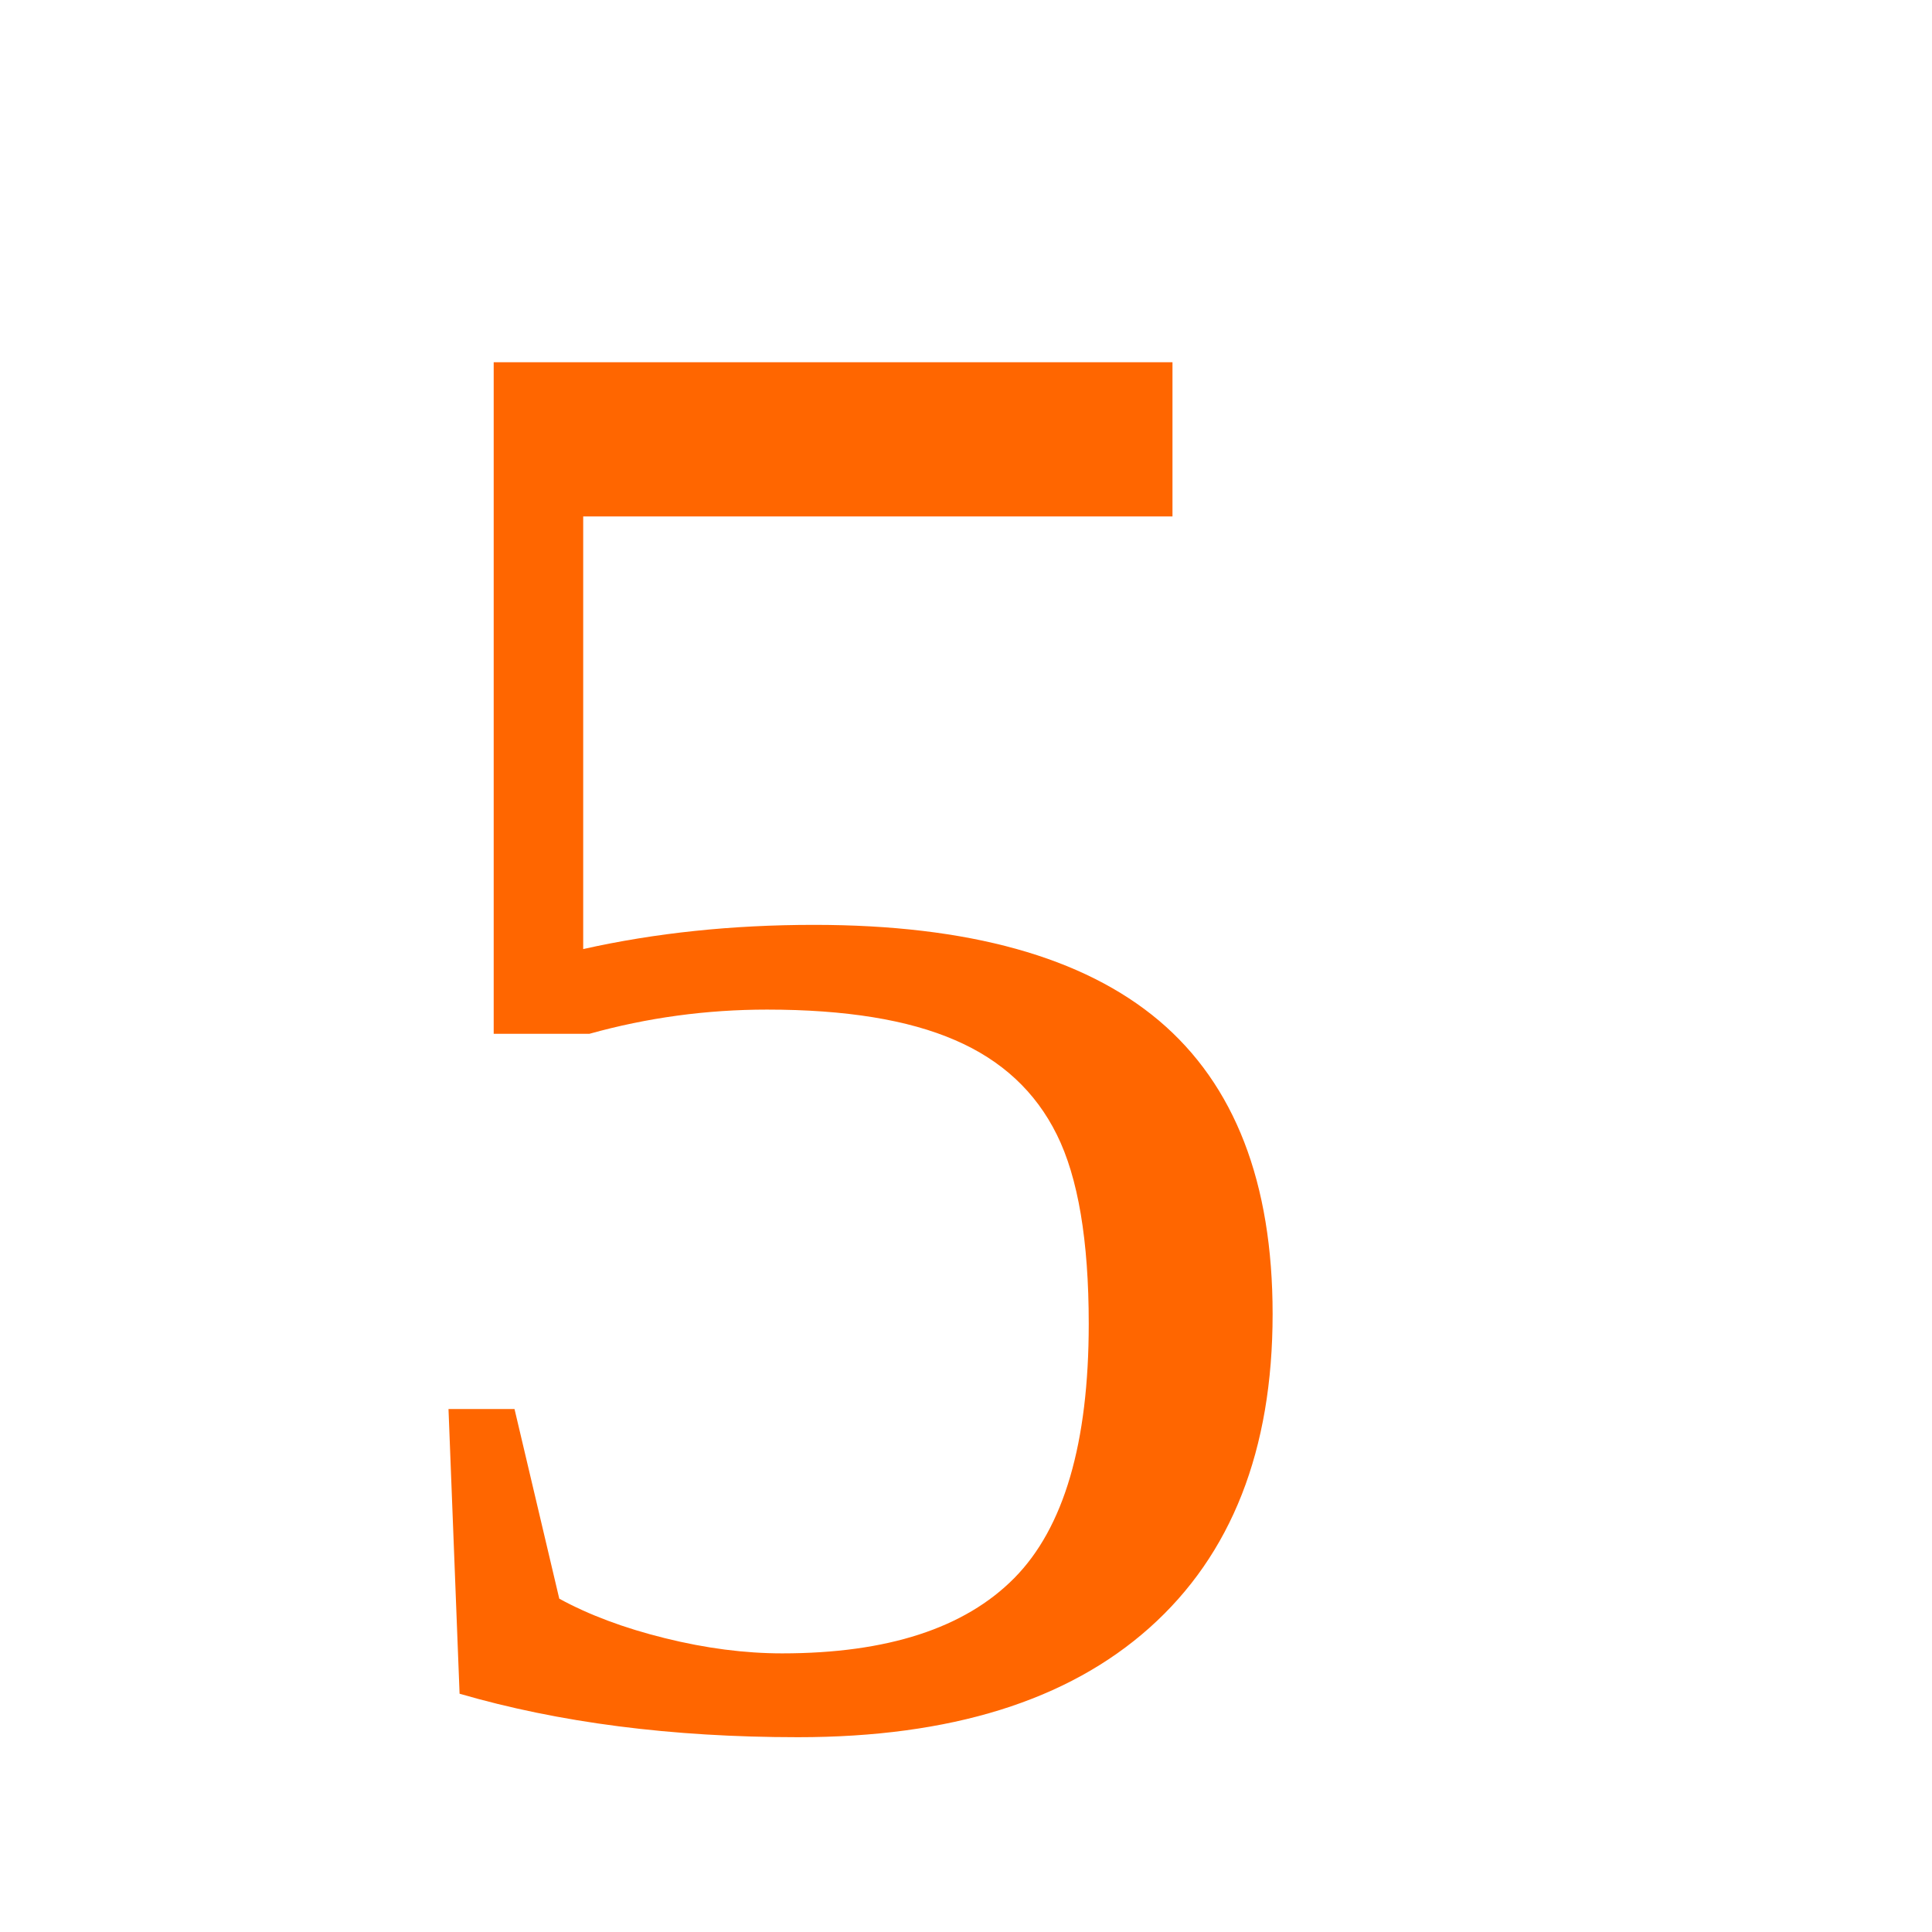
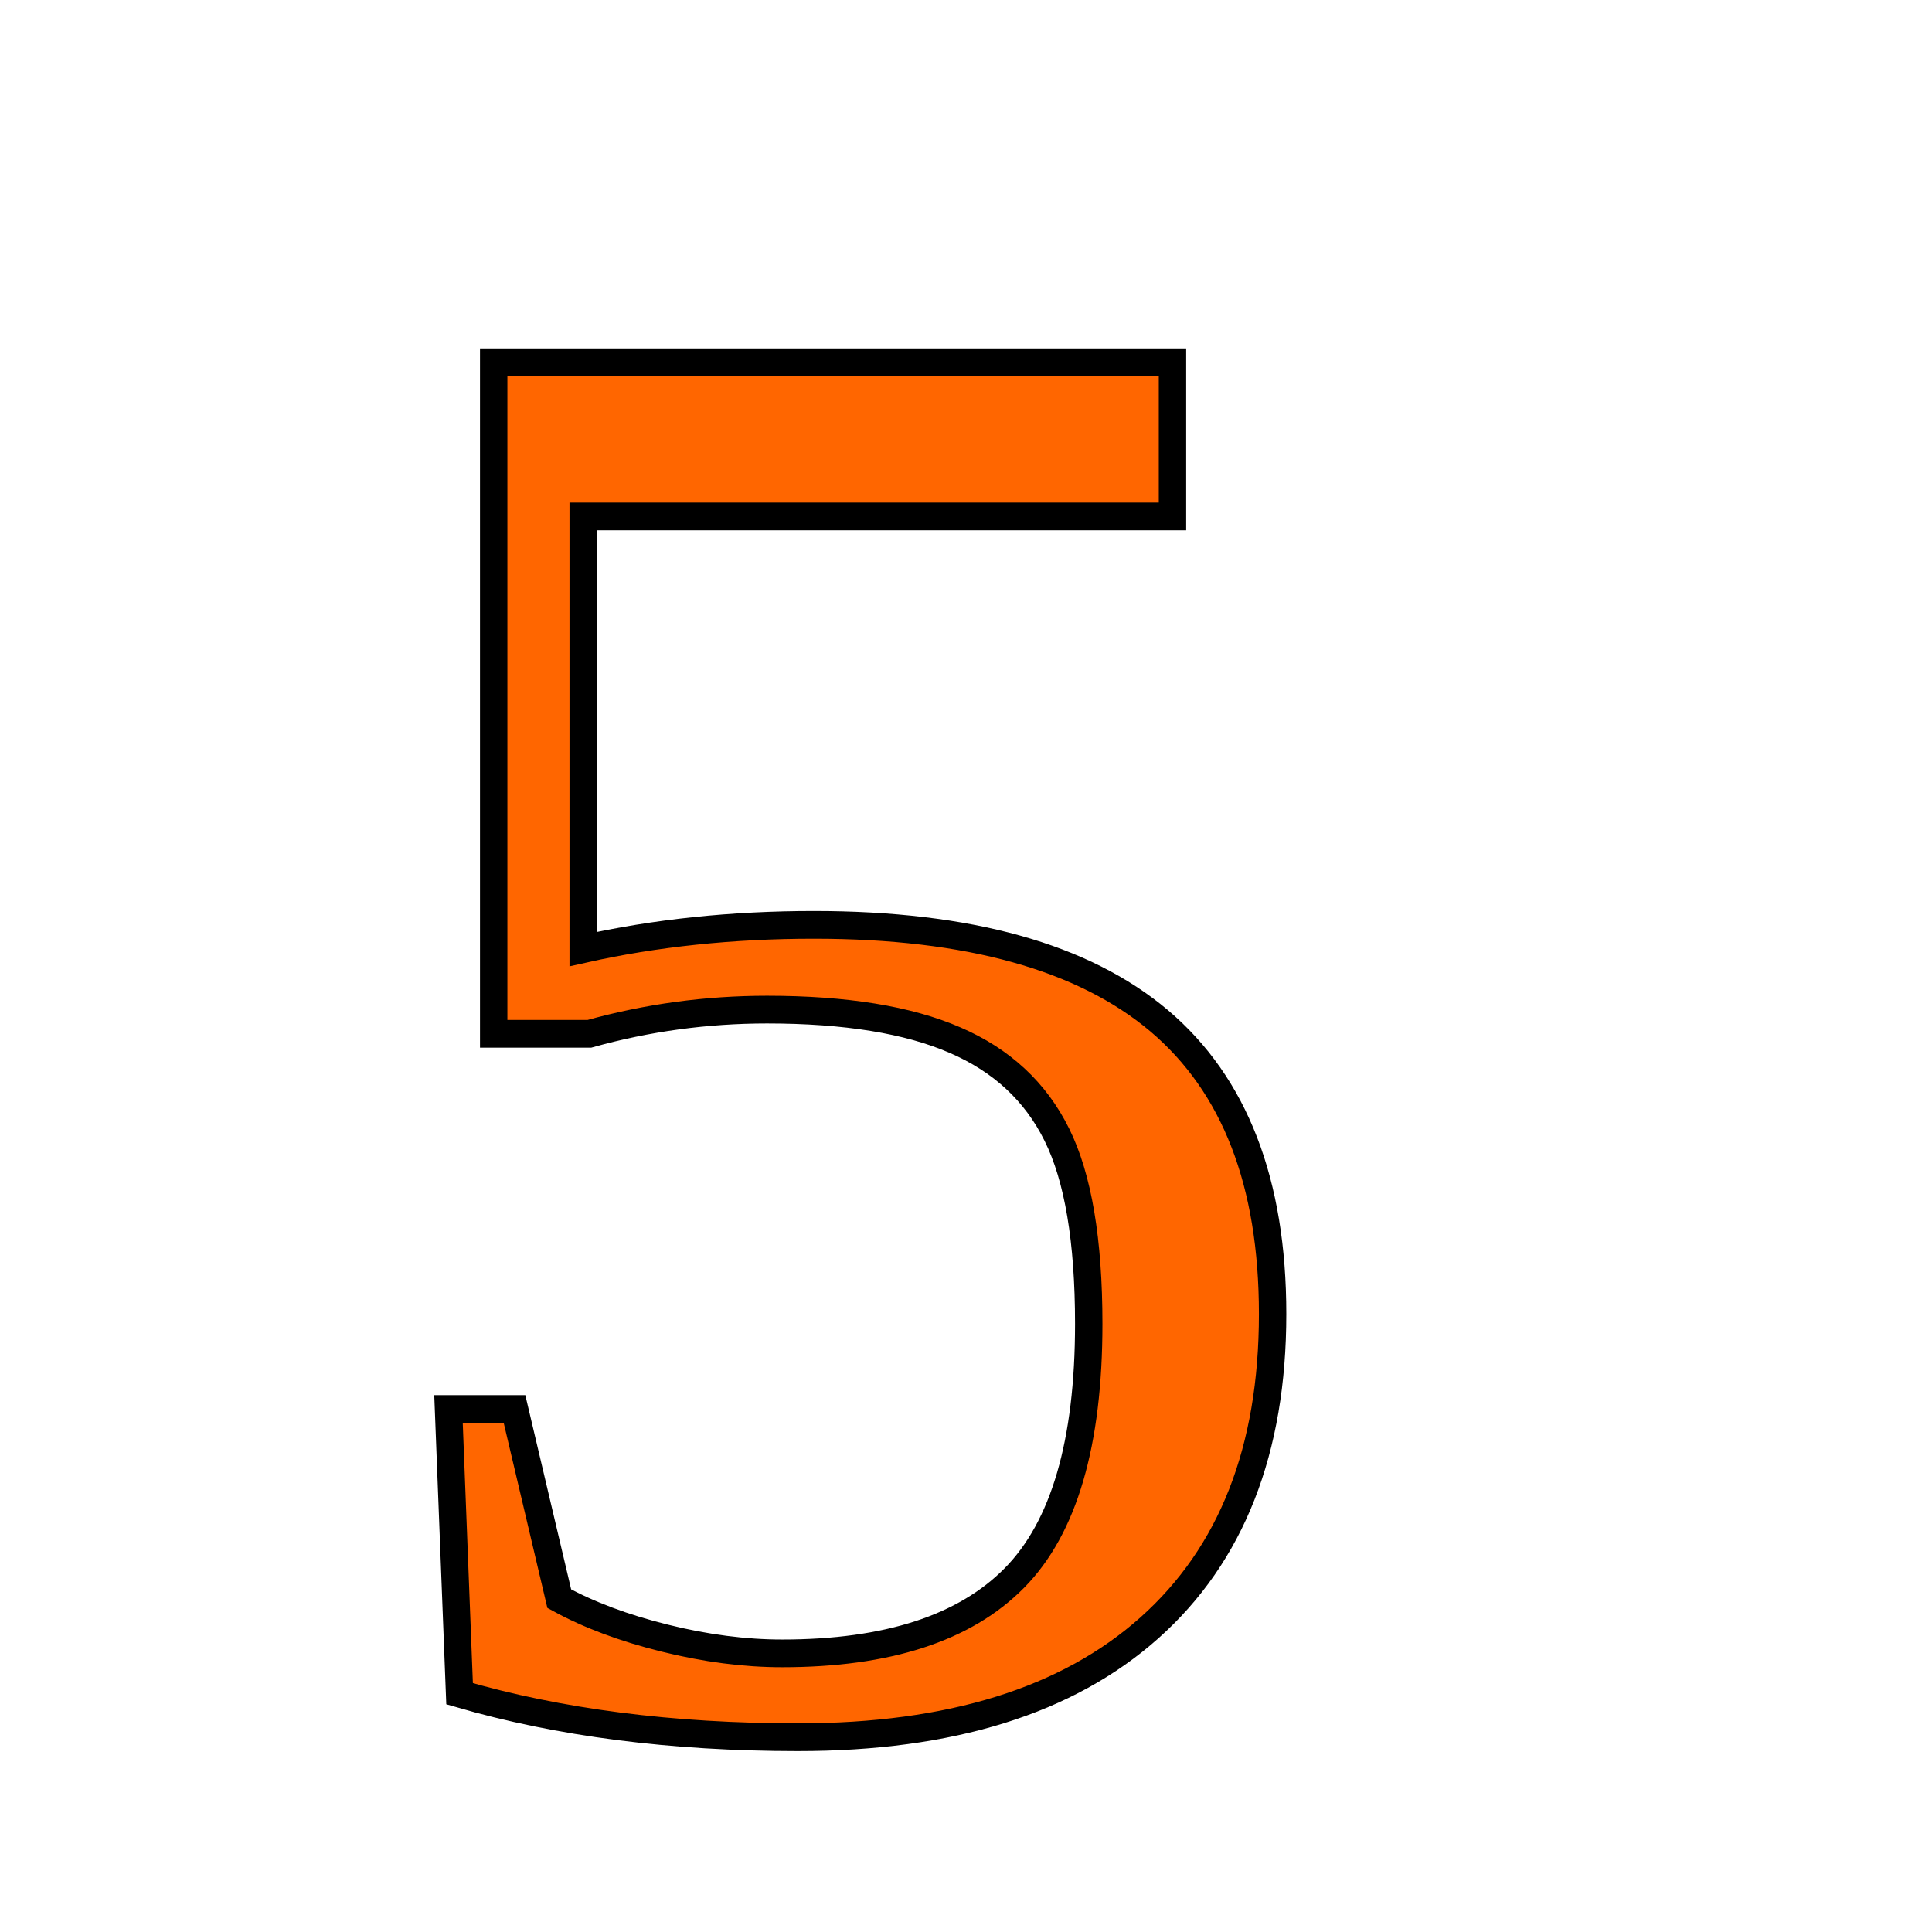
<svg xmlns="http://www.w3.org/2000/svg" width="256" height="256" viewBox="0 0 67.733 67.733" version="1.1" id="svg1">
-   <defs id="defs1">
-     <rect x="24.687" y="17.426" width="203.302" height="203.302" id="rect4" />
-     <rect x="55.182" y="31.948" width="151.025" height="165.546" id="rect3" />
-     <rect x="81.321" y="120.529" width="95.843" height="72.608" id="rect2" />
-   </defs>
  <g id="layer1">
-     <text xml:space="preserve" style="font-size:72.127px;text-align:start;writing-mode:lr-tb;direction:ltr;text-anchor:start;fill:#ff6600;stroke-width:0.966" x="11.628" y="59.844" id="text5" transform="scale(0.9941405,1.005894)">
+     <text xml:space="preserve" style="font-size:72.127px;text-align:start;writing-mode:lr-tb;direction:ltr;text-anchor:start;fill:#ff6600;stroke-width:0.966" x="11.628" y="59.844" id="text5" stroke="black" transform="scale(0.9941405,1.005894)">
      <tspan id="tspan5" style="fill:#ff6600;stroke-width:0.966" x="11.628" y="59.844">5</tspan>
    </text>
  </g>
</svg>
